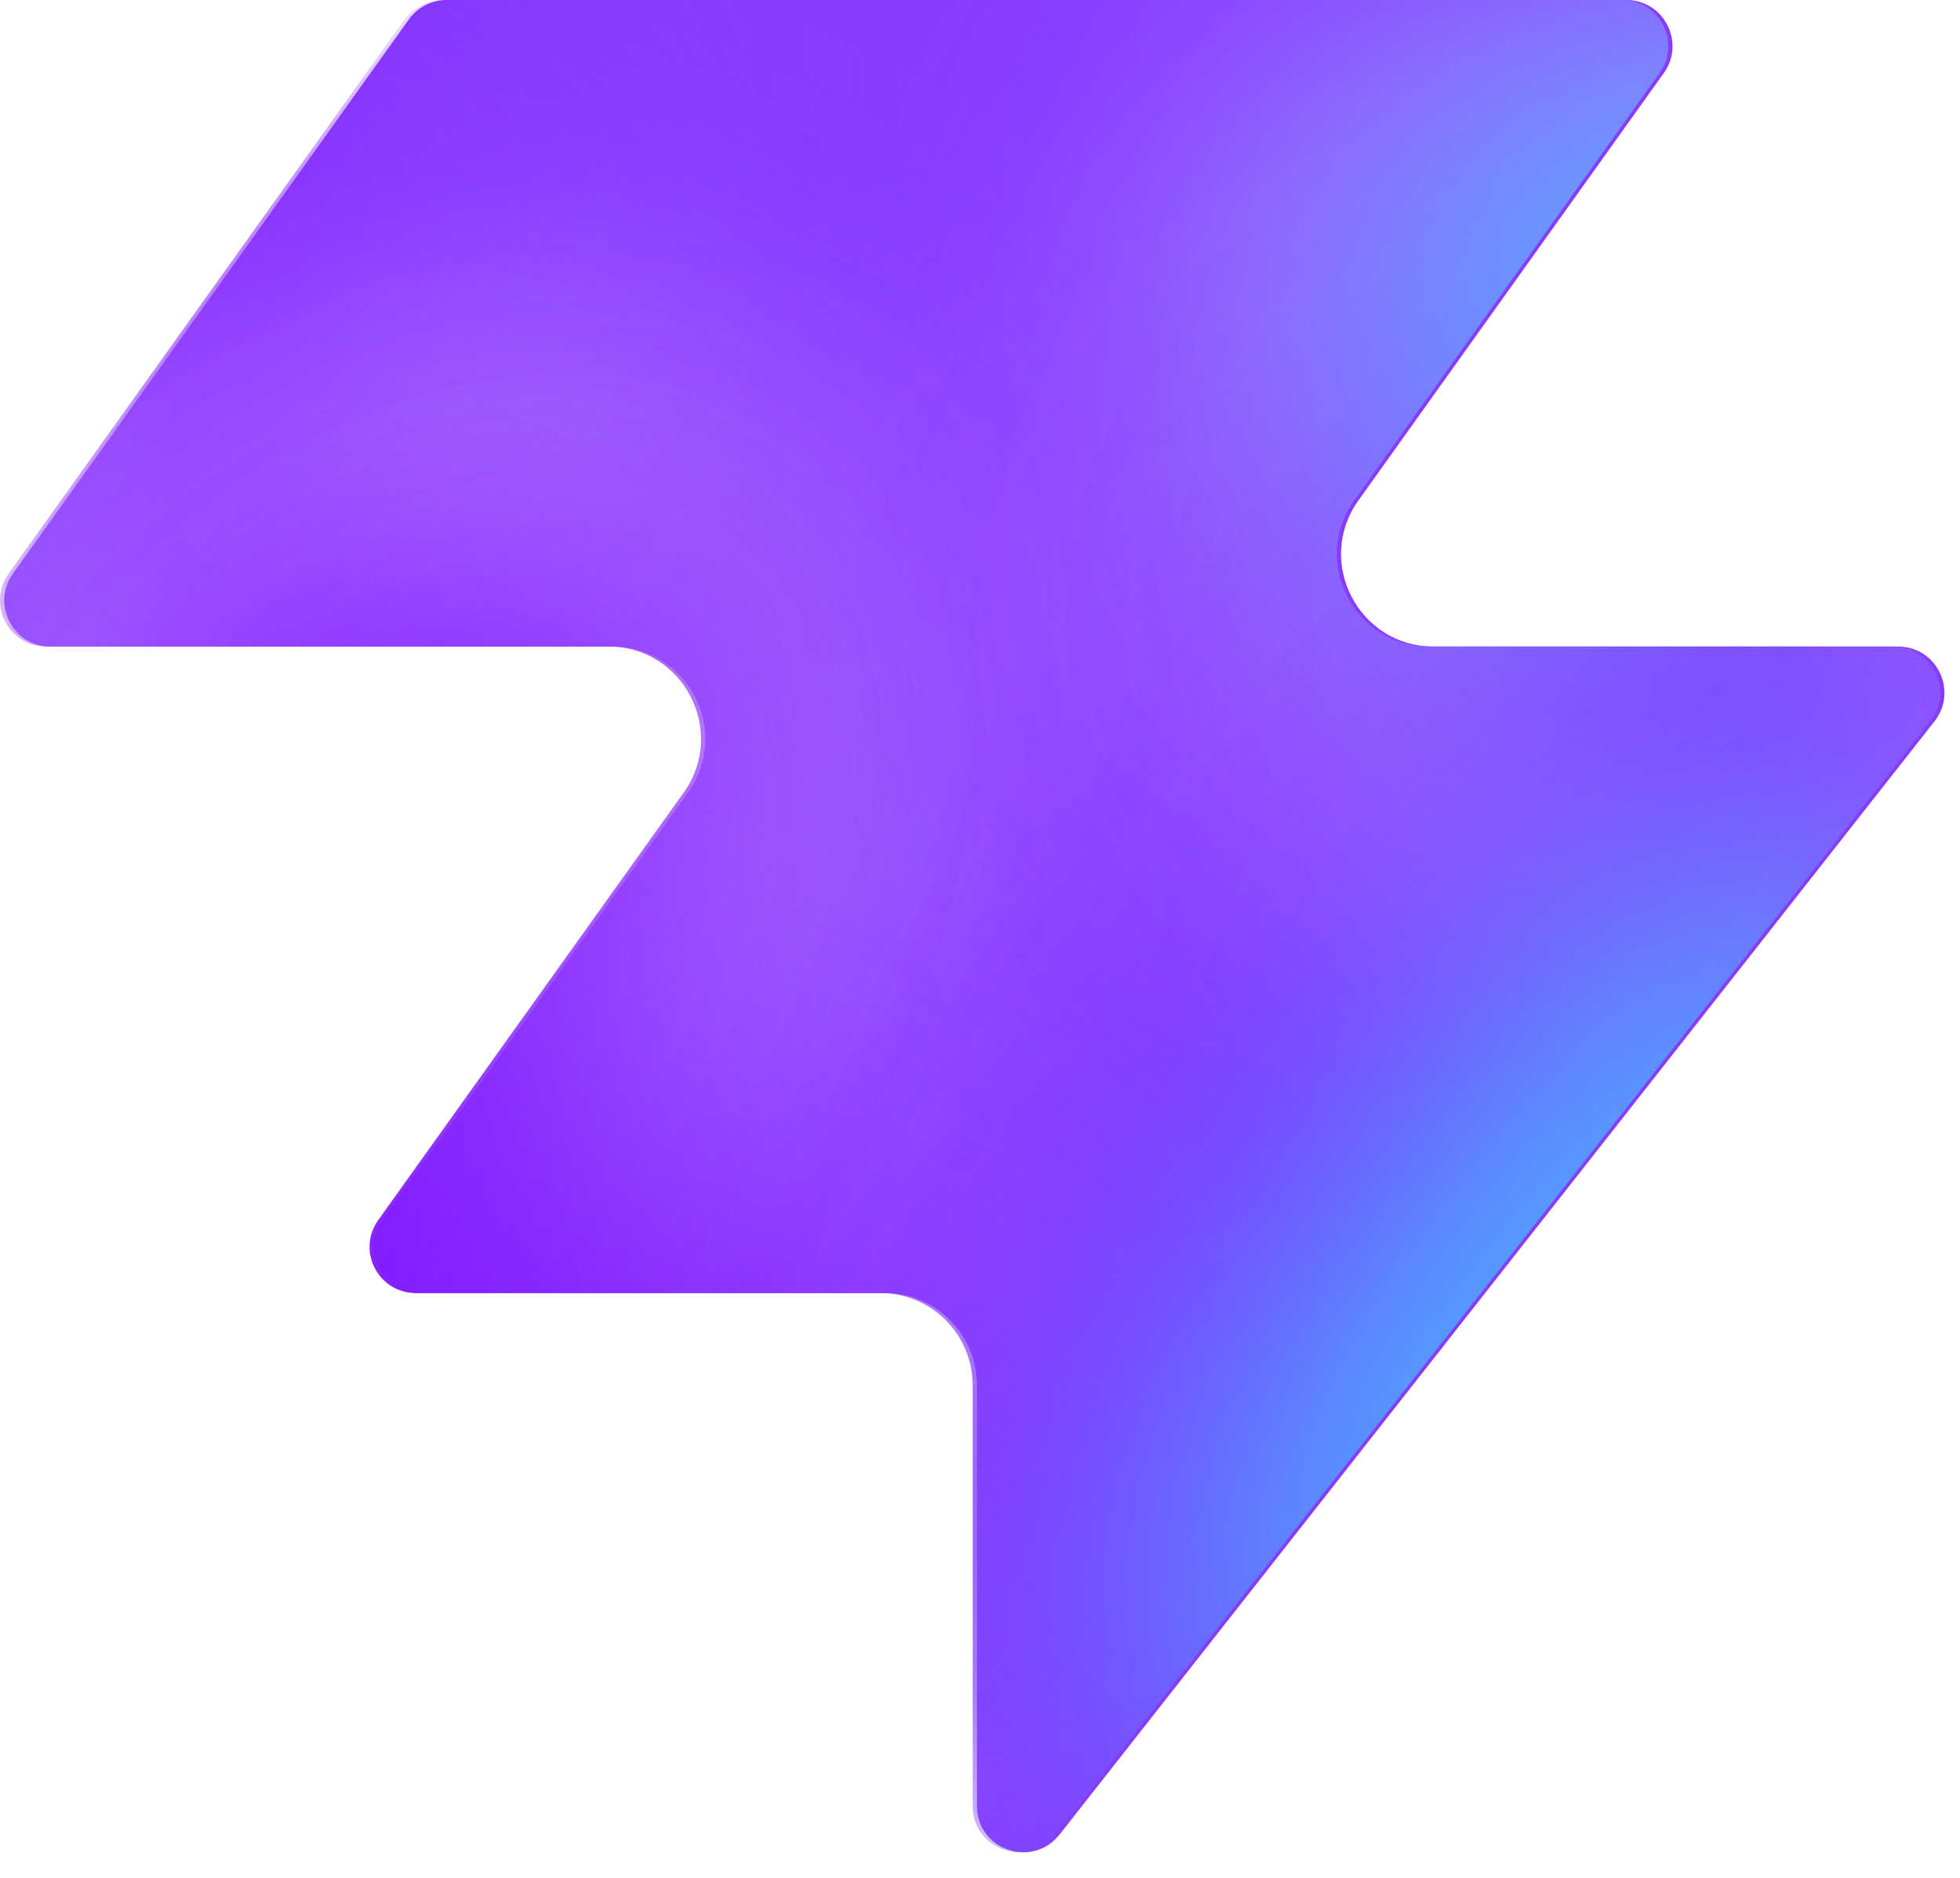
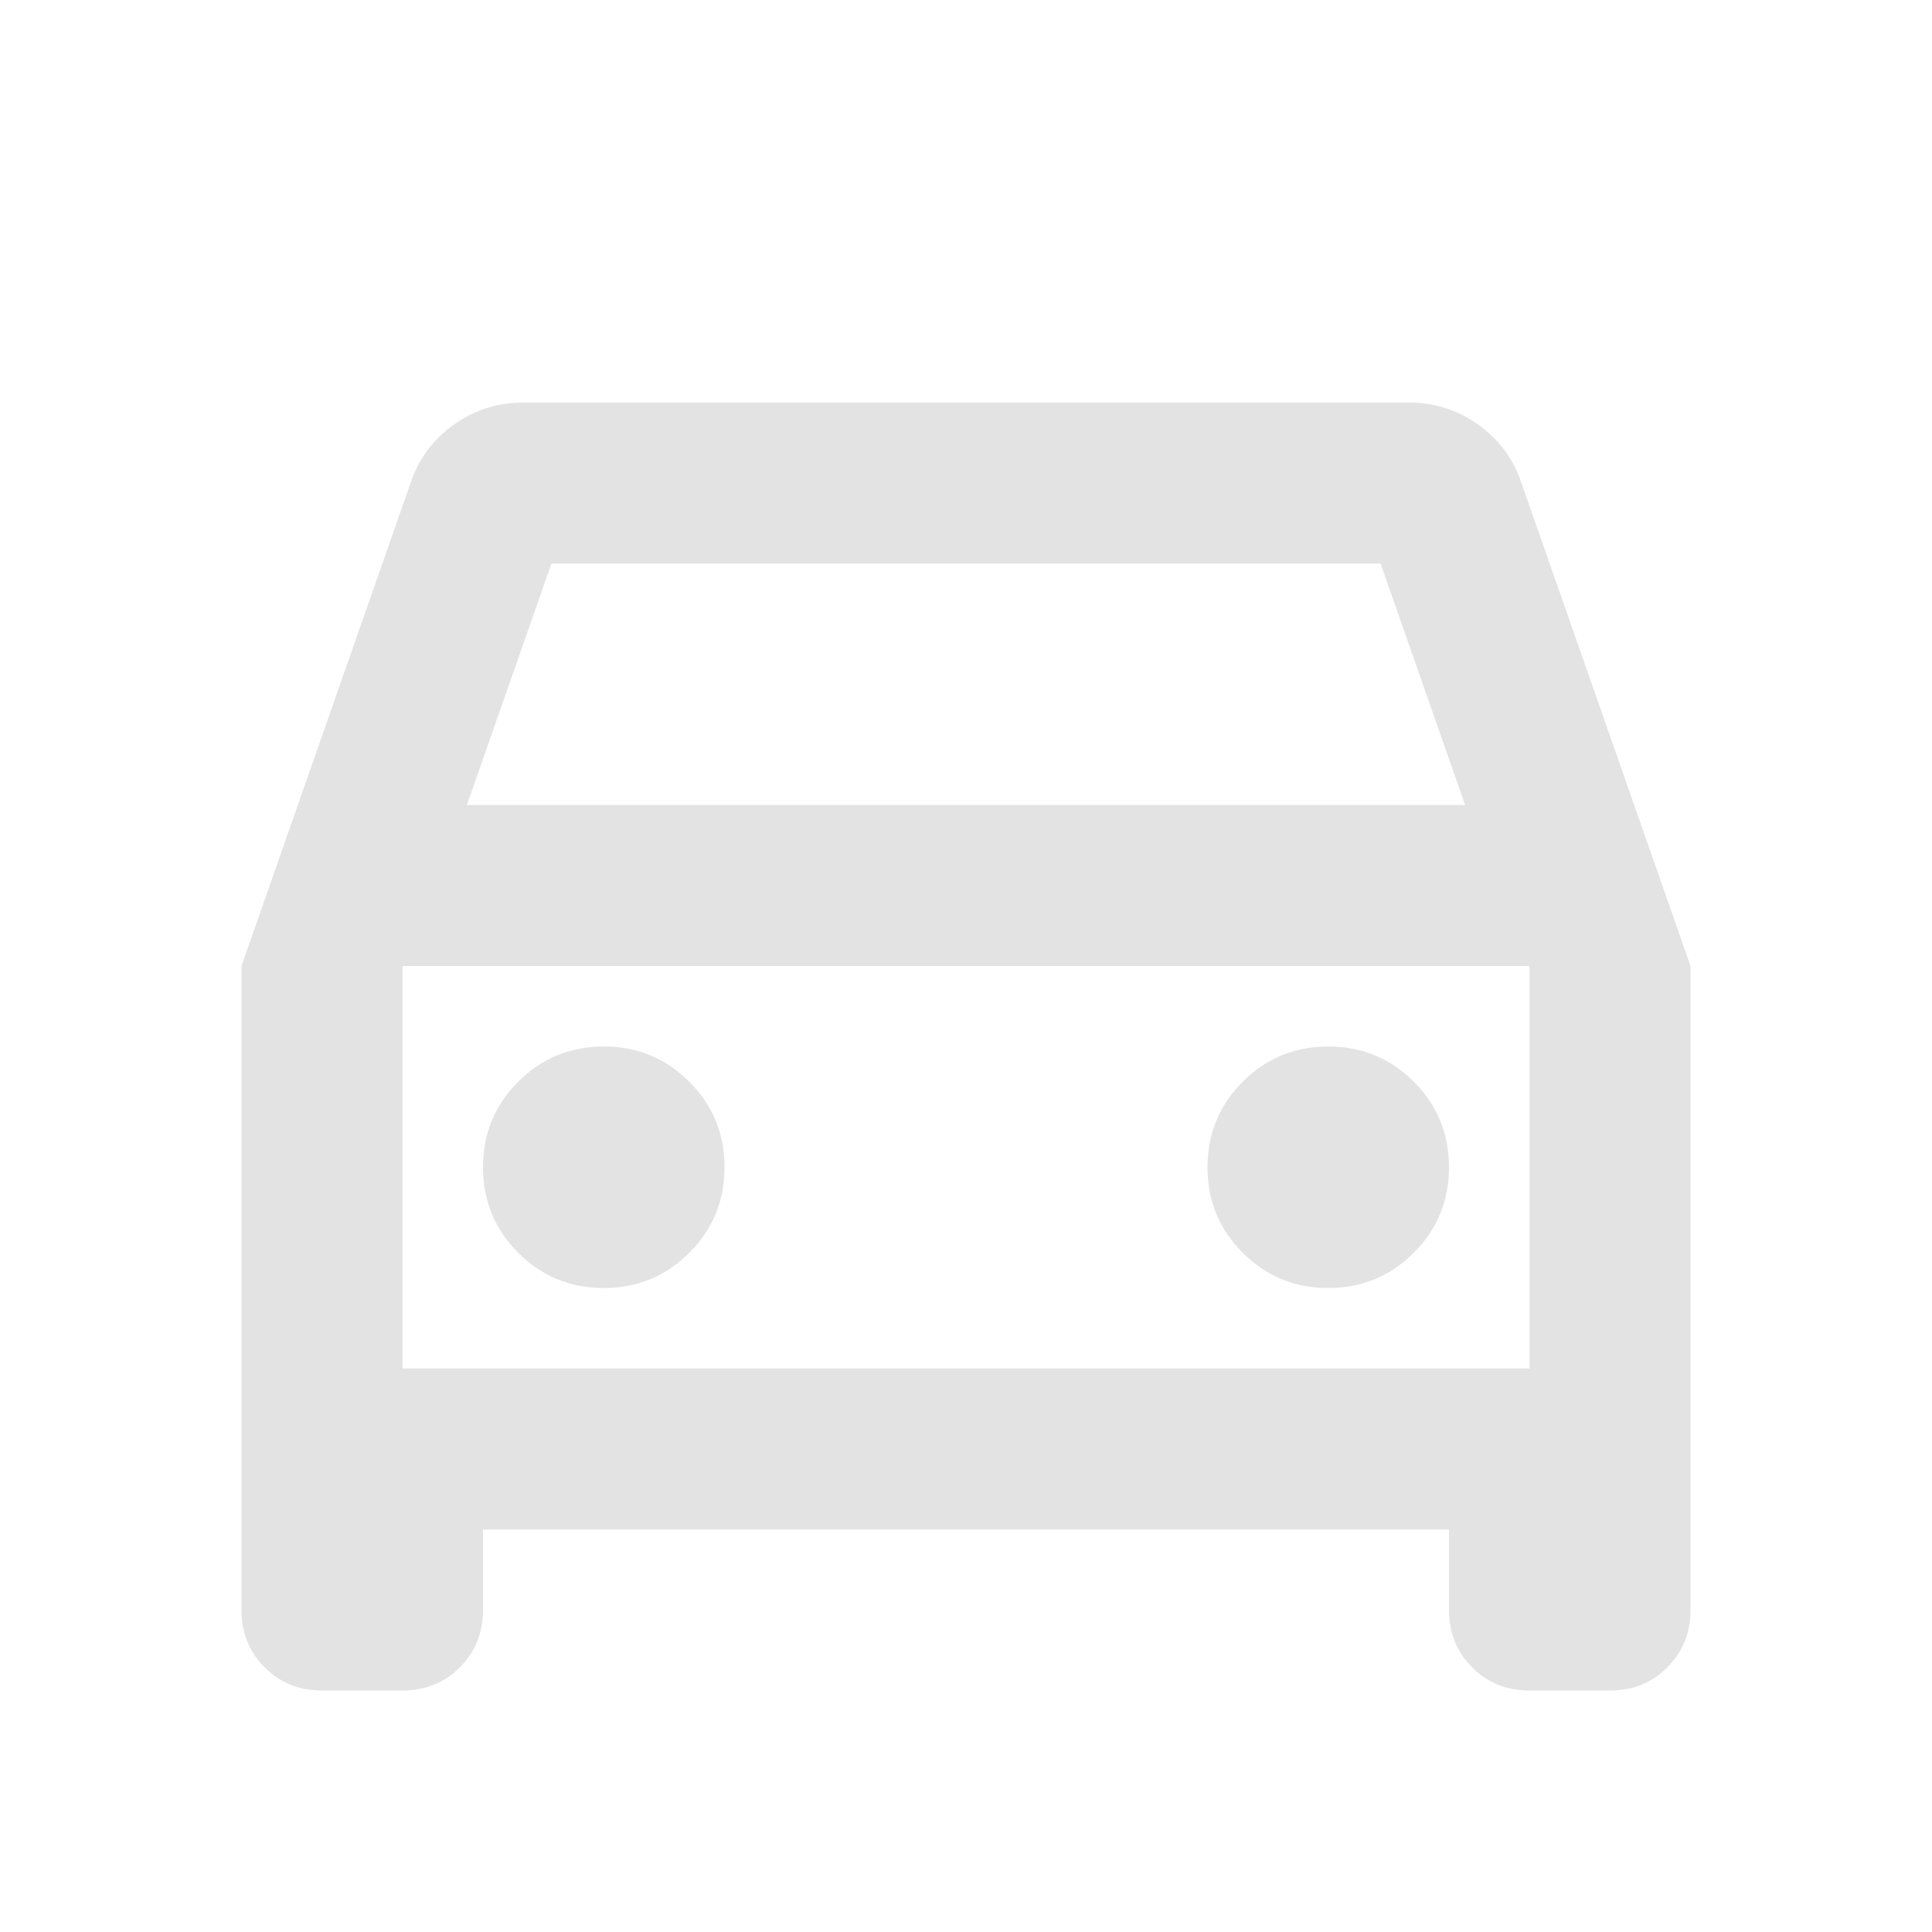
- <svg xmlns="http://www.w3.org/2000/svg" width="48" height="46" fill="none" viewBox="0 0 48 46">
-   <path fill="#863bff" d="M25.946 44.938c-.664.845-2.021.375-2.021-.698V33.937a2.26 2.26 0 0 0-2.262-2.262H10.287c-.92 0-1.456-1.04-.92-1.788l7.48-10.471c1.07-1.497 0-3.578-1.842-3.578H1.237c-.92 0-1.456-1.04-.92-1.788L10.013.474c.214-.297.556-.474.92-.474h28.894c.92 0 1.456 1.04.92 1.788l-7.48 10.471c-1.07 1.498 0 3.579 1.842 3.579h11.377c.943 0 1.473 1.088.89 1.83L25.947 44.94z" style="fill:#863bff;fill:color(display-p3 .525 .23 1);fill-opacity:1" />
-   <mask id="a" width="48" height="46" x="0" y="0" maskUnits="userSpaceOnUse" style="mask-type:alpha">
-     <path fill="#000" d="M25.842 44.938c-.664.844-2.021.375-2.021-.698V33.937a2.26 2.26 0 0 0-2.262-2.262H10.183c-.92 0-1.456-1.04-.92-1.788l7.48-10.471c1.07-1.498 0-3.579-1.842-3.579H1.133c-.92 0-1.456-1.04-.92-1.787L9.91.473c.214-.297.556-.474.92-.474h28.894c.92 0 1.456 1.04.92 1.788l-7.48 10.471c-1.07 1.498 0 3.578 1.842 3.578h11.377c.943 0 1.473 1.088.89 1.832L25.843 44.94z" style="fill:#000;fill-opacity:1" />
-   </mask>
-   <g mask="url(#a)">
-     <g filter="url(#b)">
-       <ellipse cx="5.508" cy="14.704" fill="#ede6ff" rx="5.508" ry="14.704" style="fill:#ede6ff;fill:color(display-p3 .927 .903 1);fill-opacity:1" transform="matrix(.00324 1 1 -.00324 -4.47 31.516)" />
-     </g>
-     <g filter="url(#c)">
-       <ellipse cx="10.399" cy="29.851" fill="#ede6ff" rx="10.399" ry="29.851" style="fill:#ede6ff;fill:color(display-p3 .927 .903 1);fill-opacity:1" transform="matrix(.00324 1 1 -.00324 -39.328 7.883)" />
-     </g>
-     <g filter="url(#d)">
-       <ellipse cx="5.508" cy="30.487" fill="#7e14ff" rx="5.508" ry="30.487" style="fill:#7e14ff;fill:color(display-p3 .492 .077 1);fill-opacity:1" transform="rotate(89.814 -25.913 -14.639)scale(1 -1)" />
-     </g>
-     <g filter="url(#e)">
-       <ellipse cx="5.508" cy="30.599" fill="#7e14ff" rx="5.508" ry="30.599" style="fill:#7e14ff;fill:color(display-p3 .492 .077 1);fill-opacity:1" transform="rotate(89.814 -32.644 -3.334)scale(1 -1)" />
-     </g>
-     <g filter="url(#f)">
-       <ellipse cx="5.508" cy="30.599" fill="#7e14ff" rx="5.508" ry="30.599" style="fill:#7e14ff;fill:color(display-p3 .492 .077 1);fill-opacity:1" transform="matrix(.00324 1 1 -.00324 -34.34 30.47)" />
-     </g>
-     <g filter="url(#g)">
-       <ellipse cx="14.072" cy="22.078" fill="#ede6ff" rx="14.072" ry="22.078" style="fill:#ede6ff;fill:color(display-p3 .927 .903 1);fill-opacity:1" transform="rotate(93.35 24.506 48.493)scale(-1 1)" />
-     </g>
-     <g filter="url(#h)">
-       <ellipse cx="3.47" cy="21.501" fill="#7e14ff" rx="3.47" ry="21.501" style="fill:#7e14ff;fill:color(display-p3 .492 .077 1);fill-opacity:1" transform="rotate(89.009 28.708 47.59)scale(-1 1)" />
-     </g>
-     <g filter="url(#i)">
-       <ellipse cx="3.47" cy="21.501" fill="#7e14ff" rx="3.47" ry="21.501" style="fill:#7e14ff;fill:color(display-p3 .492 .077 1);fill-opacity:1" transform="rotate(89.009 28.708 47.59)scale(-1 1)" />
-     </g>
-     <g filter="url(#j)">
-       <ellipse cx=".387" cy="8.972" fill="#7e14ff" rx="4.407" ry="29.108" style="fill:#7e14ff;fill:color(display-p3 .492 .077 1);fill-opacity:1" transform="rotate(39.51 .387 8.972)" />
-     </g>
-     <g filter="url(#k)">
-       <ellipse cx="47.523" cy="-6.092" fill="#7e14ff" rx="4.407" ry="29.108" style="fill:#7e14ff;fill:color(display-p3 .492 .077 1);fill-opacity:1" transform="rotate(37.892 47.523 -6.092)" />
-     </g>
-     <g filter="url(#l)">
-       <ellipse cx="41.412" cy="6.333" fill="#47bfff" rx="5.971" ry="9.665" style="fill:#47bfff;fill:color(display-p3 .28 .748 1);fill-opacity:1" transform="rotate(37.892 41.412 6.333)" />
-     </g>
-     <g filter="url(#m)">
-       <ellipse cx="-1.879" cy="38.332" fill="#7e14ff" rx="4.407" ry="29.108" style="fill:#7e14ff;fill:color(display-p3 .492 .077 1);fill-opacity:1" transform="rotate(37.892 -1.88 38.332)" />
-     </g>
-     <g filter="url(#n)">
-       <ellipse cx="-1.879" cy="38.332" fill="#7e14ff" rx="4.407" ry="29.108" style="fill:#7e14ff;fill:color(display-p3 .492 .077 1);fill-opacity:1" transform="rotate(37.892 -1.88 38.332)" />
-     </g>
-     <g filter="url(#o)">
-       <ellipse cx="35.651" cy="29.907" fill="#7e14ff" rx="4.407" ry="29.108" style="fill:#7e14ff;fill:color(display-p3 .492 .077 1);fill-opacity:1" transform="rotate(37.892 35.651 29.907)" />
-     </g>
-     <g filter="url(#p)">
-       <ellipse cx="38.418" cy="32.4" fill="#47bfff" rx="5.971" ry="15.297" style="fill:#47bfff;fill:color(display-p3 .28 .748 1);fill-opacity:1" transform="rotate(37.892 38.418 32.4)" />
-     </g>
-   </g>
-   <defs>
-     <filter id="b" width="60.045" height="41.654" x="-19.77" y="16.149" color-interpolation-filters="sRGB" filterUnits="userSpaceOnUse">
-       <feFlood flood-opacity="0" result="BackgroundImageFix" />
-       <feBlend in="SourceGraphic" in2="BackgroundImageFix" result="shape" />
-       <feGaussianBlur result="effect1_foregroundBlur_2002_17158" stdDeviation="7.659" />
-     </filter>
-     <filter id="c" width="90.34" height="51.437" x="-54.613" y="-7.533" color-interpolation-filters="sRGB" filterUnits="userSpaceOnUse">
-       <feFlood flood-opacity="0" result="BackgroundImageFix" />
-       <feBlend in="SourceGraphic" in2="BackgroundImageFix" result="shape" />
-       <feGaussianBlur result="effect1_foregroundBlur_2002_17158" stdDeviation="7.659" />
-     </filter>
-     <filter id="d" width="79.355" height="29.4" x="-49.64" y="2.03" color-interpolation-filters="sRGB" filterUnits="userSpaceOnUse">
-       <feFlood flood-opacity="0" result="BackgroundImageFix" />
-       <feBlend in="SourceGraphic" in2="BackgroundImageFix" result="shape" />
-       <feGaussianBlur result="effect1_foregroundBlur_2002_17158" stdDeviation="4.596" />
-     </filter>
-     <filter id="e" width="79.579" height="29.4" x="-45.045" y="20.029" color-interpolation-filters="sRGB" filterUnits="userSpaceOnUse">
-       <feFlood flood-opacity="0" result="BackgroundImageFix" />
-       <feBlend in="SourceGraphic" in2="BackgroundImageFix" result="shape" />
-       <feGaussianBlur result="effect1_foregroundBlur_2002_17158" stdDeviation="4.596" />
-     </filter>
-     <filter id="f" width="79.579" height="29.4" x="-43.513" y="21.178" color-interpolation-filters="sRGB" filterUnits="userSpaceOnUse">
-       <feFlood flood-opacity="0" result="BackgroundImageFix" />
-       <feBlend in="SourceGraphic" in2="BackgroundImageFix" result="shape" />
-       <feGaussianBlur result="effect1_foregroundBlur_2002_17158" stdDeviation="4.596" />
-     </filter>
-     <filter id="g" width="74.749" height="58.852" x="15.756" y="-17.901" color-interpolation-filters="sRGB" filterUnits="userSpaceOnUse">
-       <feFlood flood-opacity="0" result="BackgroundImageFix" />
-       <feBlend in="SourceGraphic" in2="BackgroundImageFix" result="shape" />
-       <feGaussianBlur result="effect1_foregroundBlur_2002_17158" stdDeviation="7.659" />
-     </filter>
-     <filter id="h" width="61.377" height="25.362" x="23.548" y="2.284" color-interpolation-filters="sRGB" filterUnits="userSpaceOnUse">
-       <feFlood flood-opacity="0" result="BackgroundImageFix" />
-       <feBlend in="SourceGraphic" in2="BackgroundImageFix" result="shape" />
-       <feGaussianBlur result="effect1_foregroundBlur_2002_17158" stdDeviation="4.596" />
-     </filter>
-     <filter id="i" width="61.377" height="25.362" x="23.548" y="2.284" color-interpolation-filters="sRGB" filterUnits="userSpaceOnUse">
-       <feFlood flood-opacity="0" result="BackgroundImageFix" />
-       <feBlend in="SourceGraphic" in2="BackgroundImageFix" result="shape" />
-       <feGaussianBlur result="effect1_foregroundBlur_2002_17158" stdDeviation="4.596" />
-     </filter>
-     <filter id="j" width="56.045" height="63.649" x="-27.636" y="-22.853" color-interpolation-filters="sRGB" filterUnits="userSpaceOnUse">
-       <feFlood flood-opacity="0" result="BackgroundImageFix" />
-       <feBlend in="SourceGraphic" in2="BackgroundImageFix" result="shape" />
-       <feGaussianBlur result="effect1_foregroundBlur_2002_17158" stdDeviation="4.596" />
-     </filter>
-     <filter id="k" width="54.814" height="64.646" x="20.116" y="-38.415" color-interpolation-filters="sRGB" filterUnits="userSpaceOnUse">
-       <feFlood flood-opacity="0" result="BackgroundImageFix" />
-       <feBlend in="SourceGraphic" in2="BackgroundImageFix" result="shape" />
-       <feGaussianBlur result="effect1_foregroundBlur_2002_17158" stdDeviation="4.596" />
-     </filter>
-     <filter id="l" width="33.541" height="35.313" x="24.641" y="-11.323" color-interpolation-filters="sRGB" filterUnits="userSpaceOnUse">
-       <feFlood flood-opacity="0" result="BackgroundImageFix" />
-       <feBlend in="SourceGraphic" in2="BackgroundImageFix" result="shape" />
-       <feGaussianBlur result="effect1_foregroundBlur_2002_17158" stdDeviation="4.596" />
-     </filter>
-     <filter id="m" width="54.814" height="64.646" x="-29.286" y="6.009" color-interpolation-filters="sRGB" filterUnits="userSpaceOnUse">
-       <feFlood flood-opacity="0" result="BackgroundImageFix" />
-       <feBlend in="SourceGraphic" in2="BackgroundImageFix" result="shape" />
-       <feGaussianBlur result="effect1_foregroundBlur_2002_17158" stdDeviation="4.596" />
-     </filter>
-     <filter id="n" width="54.814" height="64.646" x="-29.286" y="6.009" color-interpolation-filters="sRGB" filterUnits="userSpaceOnUse">
-       <feFlood flood-opacity="0" result="BackgroundImageFix" />
-       <feBlend in="SourceGraphic" in2="BackgroundImageFix" result="shape" />
-       <feGaussianBlur result="effect1_foregroundBlur_2002_17158" stdDeviation="4.596" />
-     </filter>
-     <filter id="o" width="54.814" height="64.646" x="8.244" y="-2.416" color-interpolation-filters="sRGB" filterUnits="userSpaceOnUse">
-       <feFlood flood-opacity="0" result="BackgroundImageFix" />
-       <feBlend in="SourceGraphic" in2="BackgroundImageFix" result="shape" />
-       <feGaussianBlur result="effect1_foregroundBlur_2002_17158" stdDeviation="4.596" />
-     </filter>
-     <filter id="p" width="39.409" height="43.623" x="18.713" y="10.588" color-interpolation-filters="sRGB" filterUnits="userSpaceOnUse">
-       <feFlood flood-opacity="0" result="BackgroundImageFix" />
-       <feBlend in="SourceGraphic" in2="BackgroundImageFix" result="shape" />
-       <feGaussianBlur result="effect1_foregroundBlur_2002_17158" stdDeviation="4.596" />
-     </filter>
-   </defs>
+ <svg xmlns="http://www.w3.org/2000/svg" height="24px" viewBox="0 -960 960 960" width="24px" fill="#e3e3e3">
+   <path d="M240-200v40q0 17-11.5 28.5T200-120h-40q-17 0-28.5-11.5T120-160v-320l84-240q6-18 21.5-29t34.5-11h440q19 0 34.5 11t21.5 29l84 240v320q0 17-11.5 28.5T800-120h-40q-17 0-28.5-11.5T720-160v-40H240Zm-8-360h496l-42-120H274l-42 120Zm-32 80v200-200Zm100 160q25 0 42.5-17.5T360-380q0-25-17.5-42.5T300-440q-25 0-42.5 17.5T240-380q0 25 17.5 42.5T300-320Zm360 0q25 0 42.5-17.5T720-380q0-25-17.5-42.5T660-440q-25 0-42.5 17.5T600-380q0 25 17.5 42.5T660-320Zm-460 40h560v-200H200v200Z" />
</svg>
